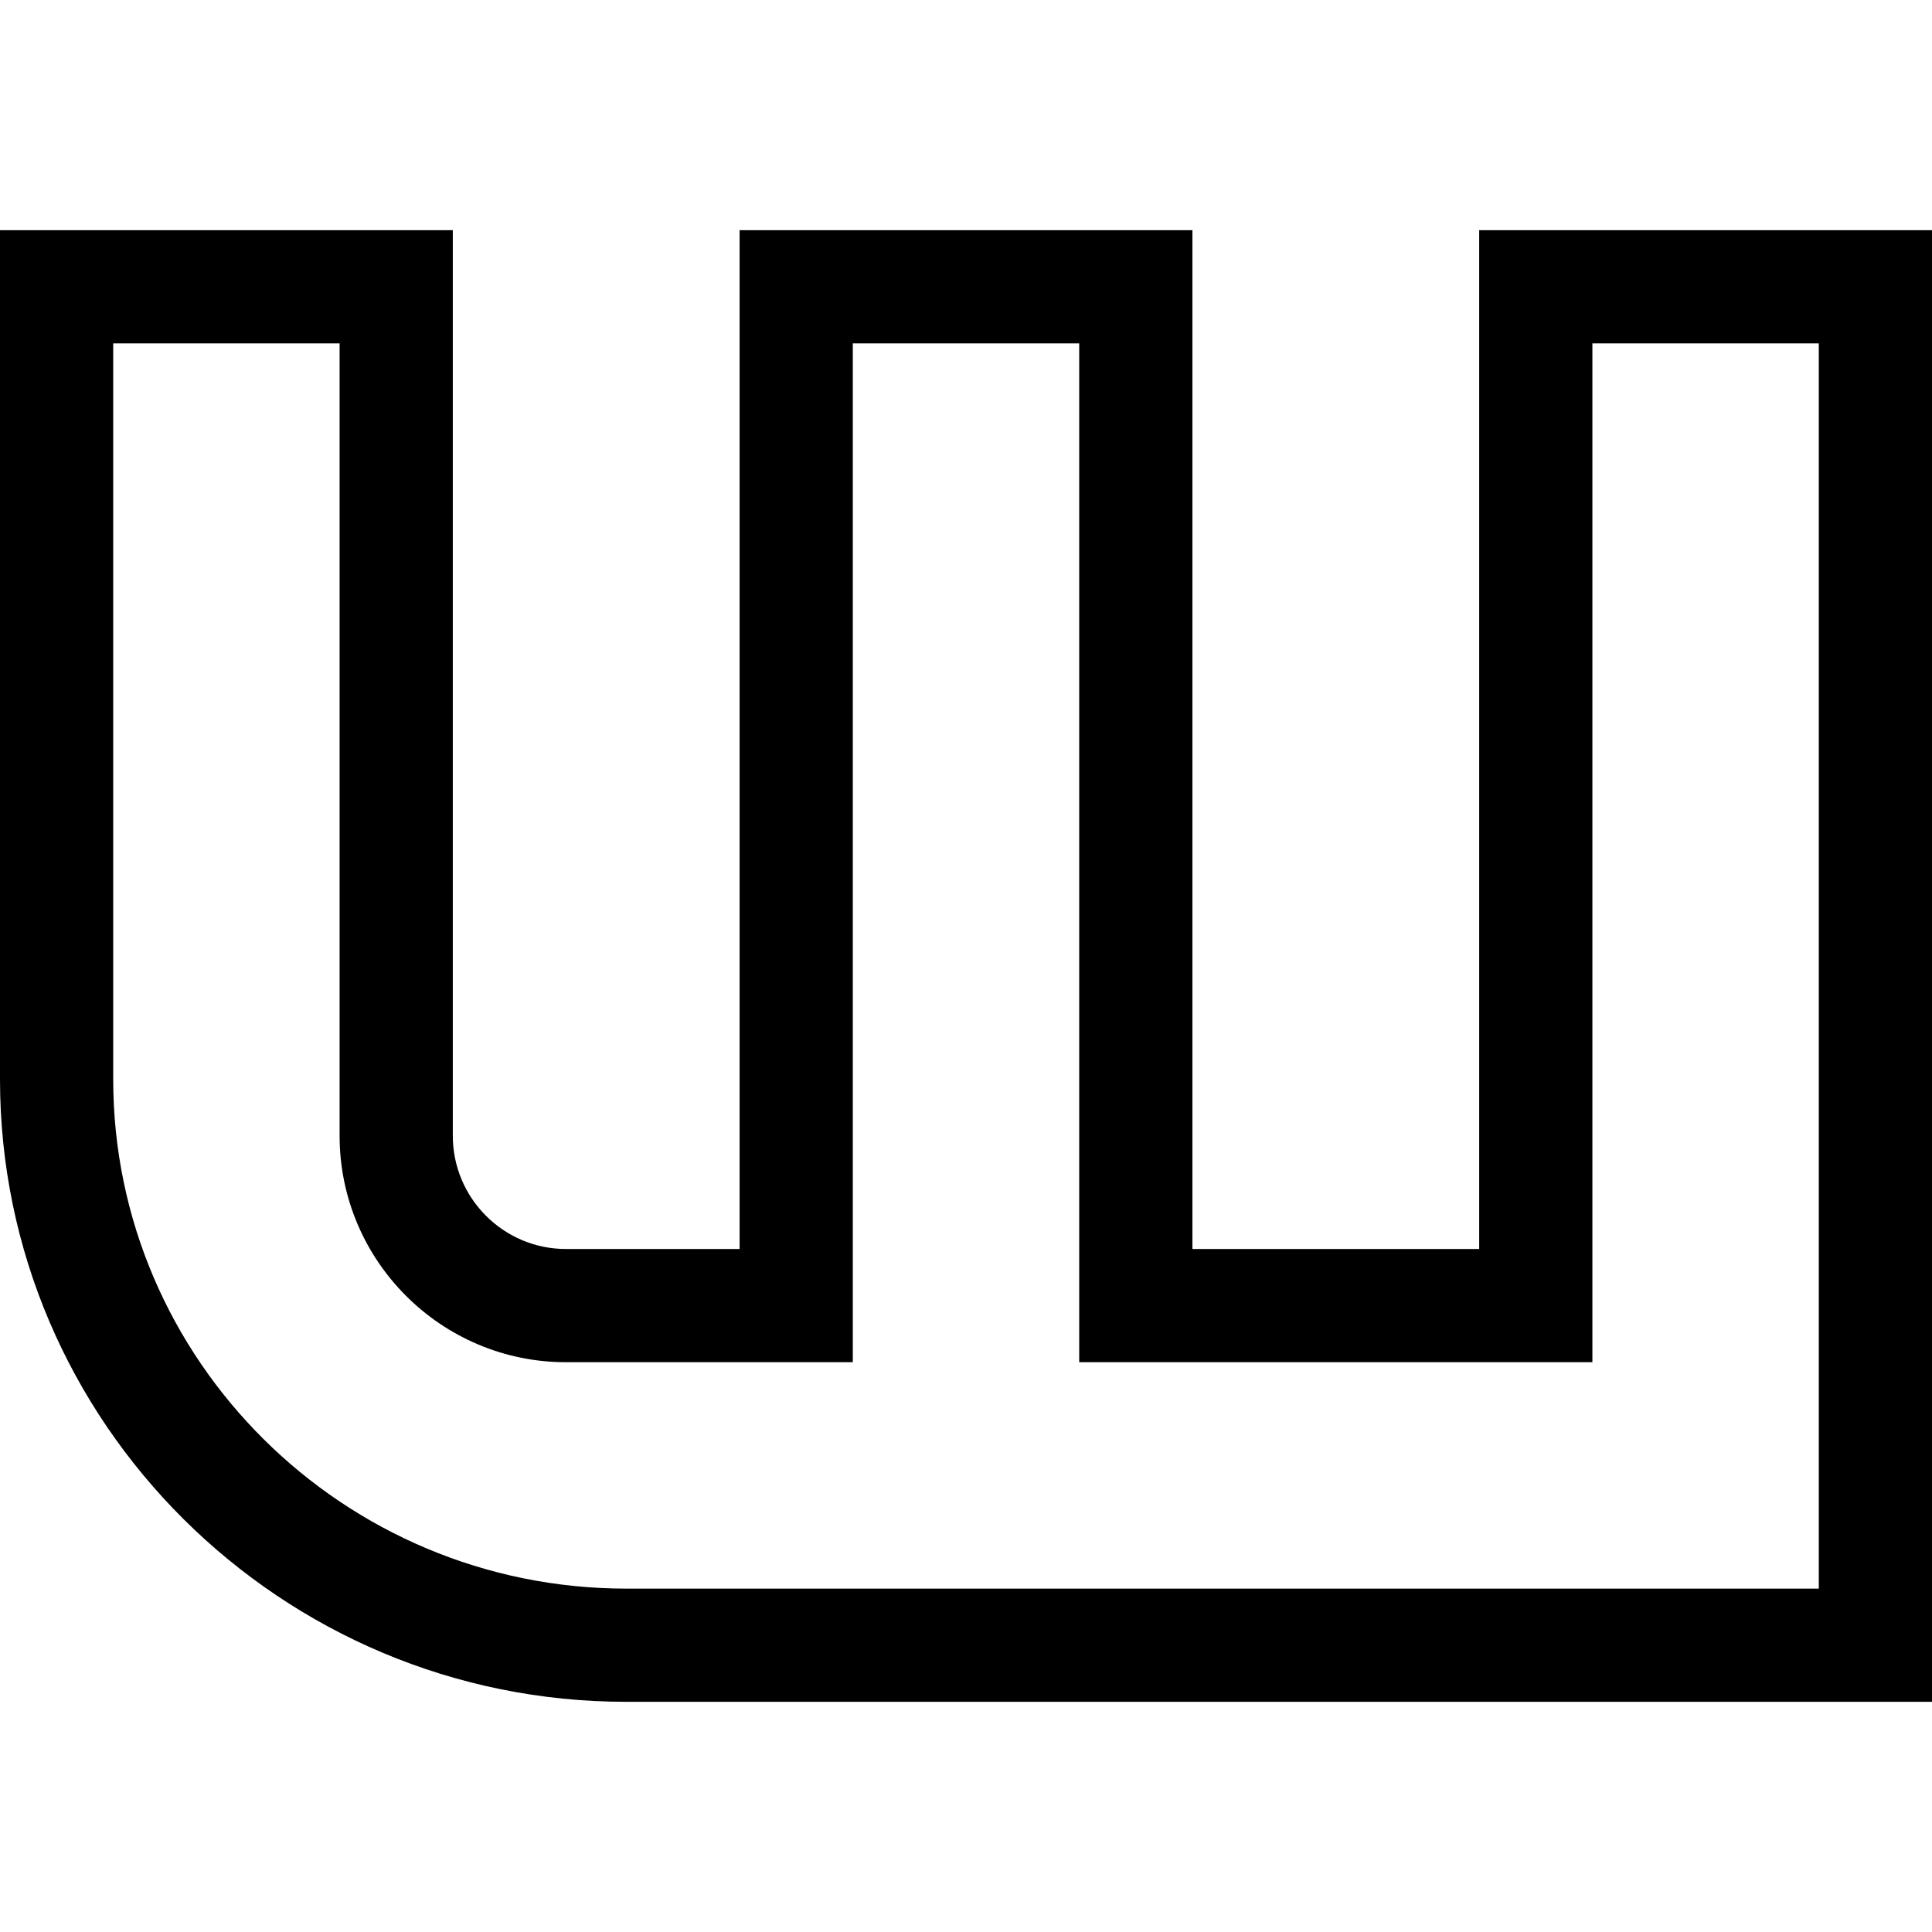
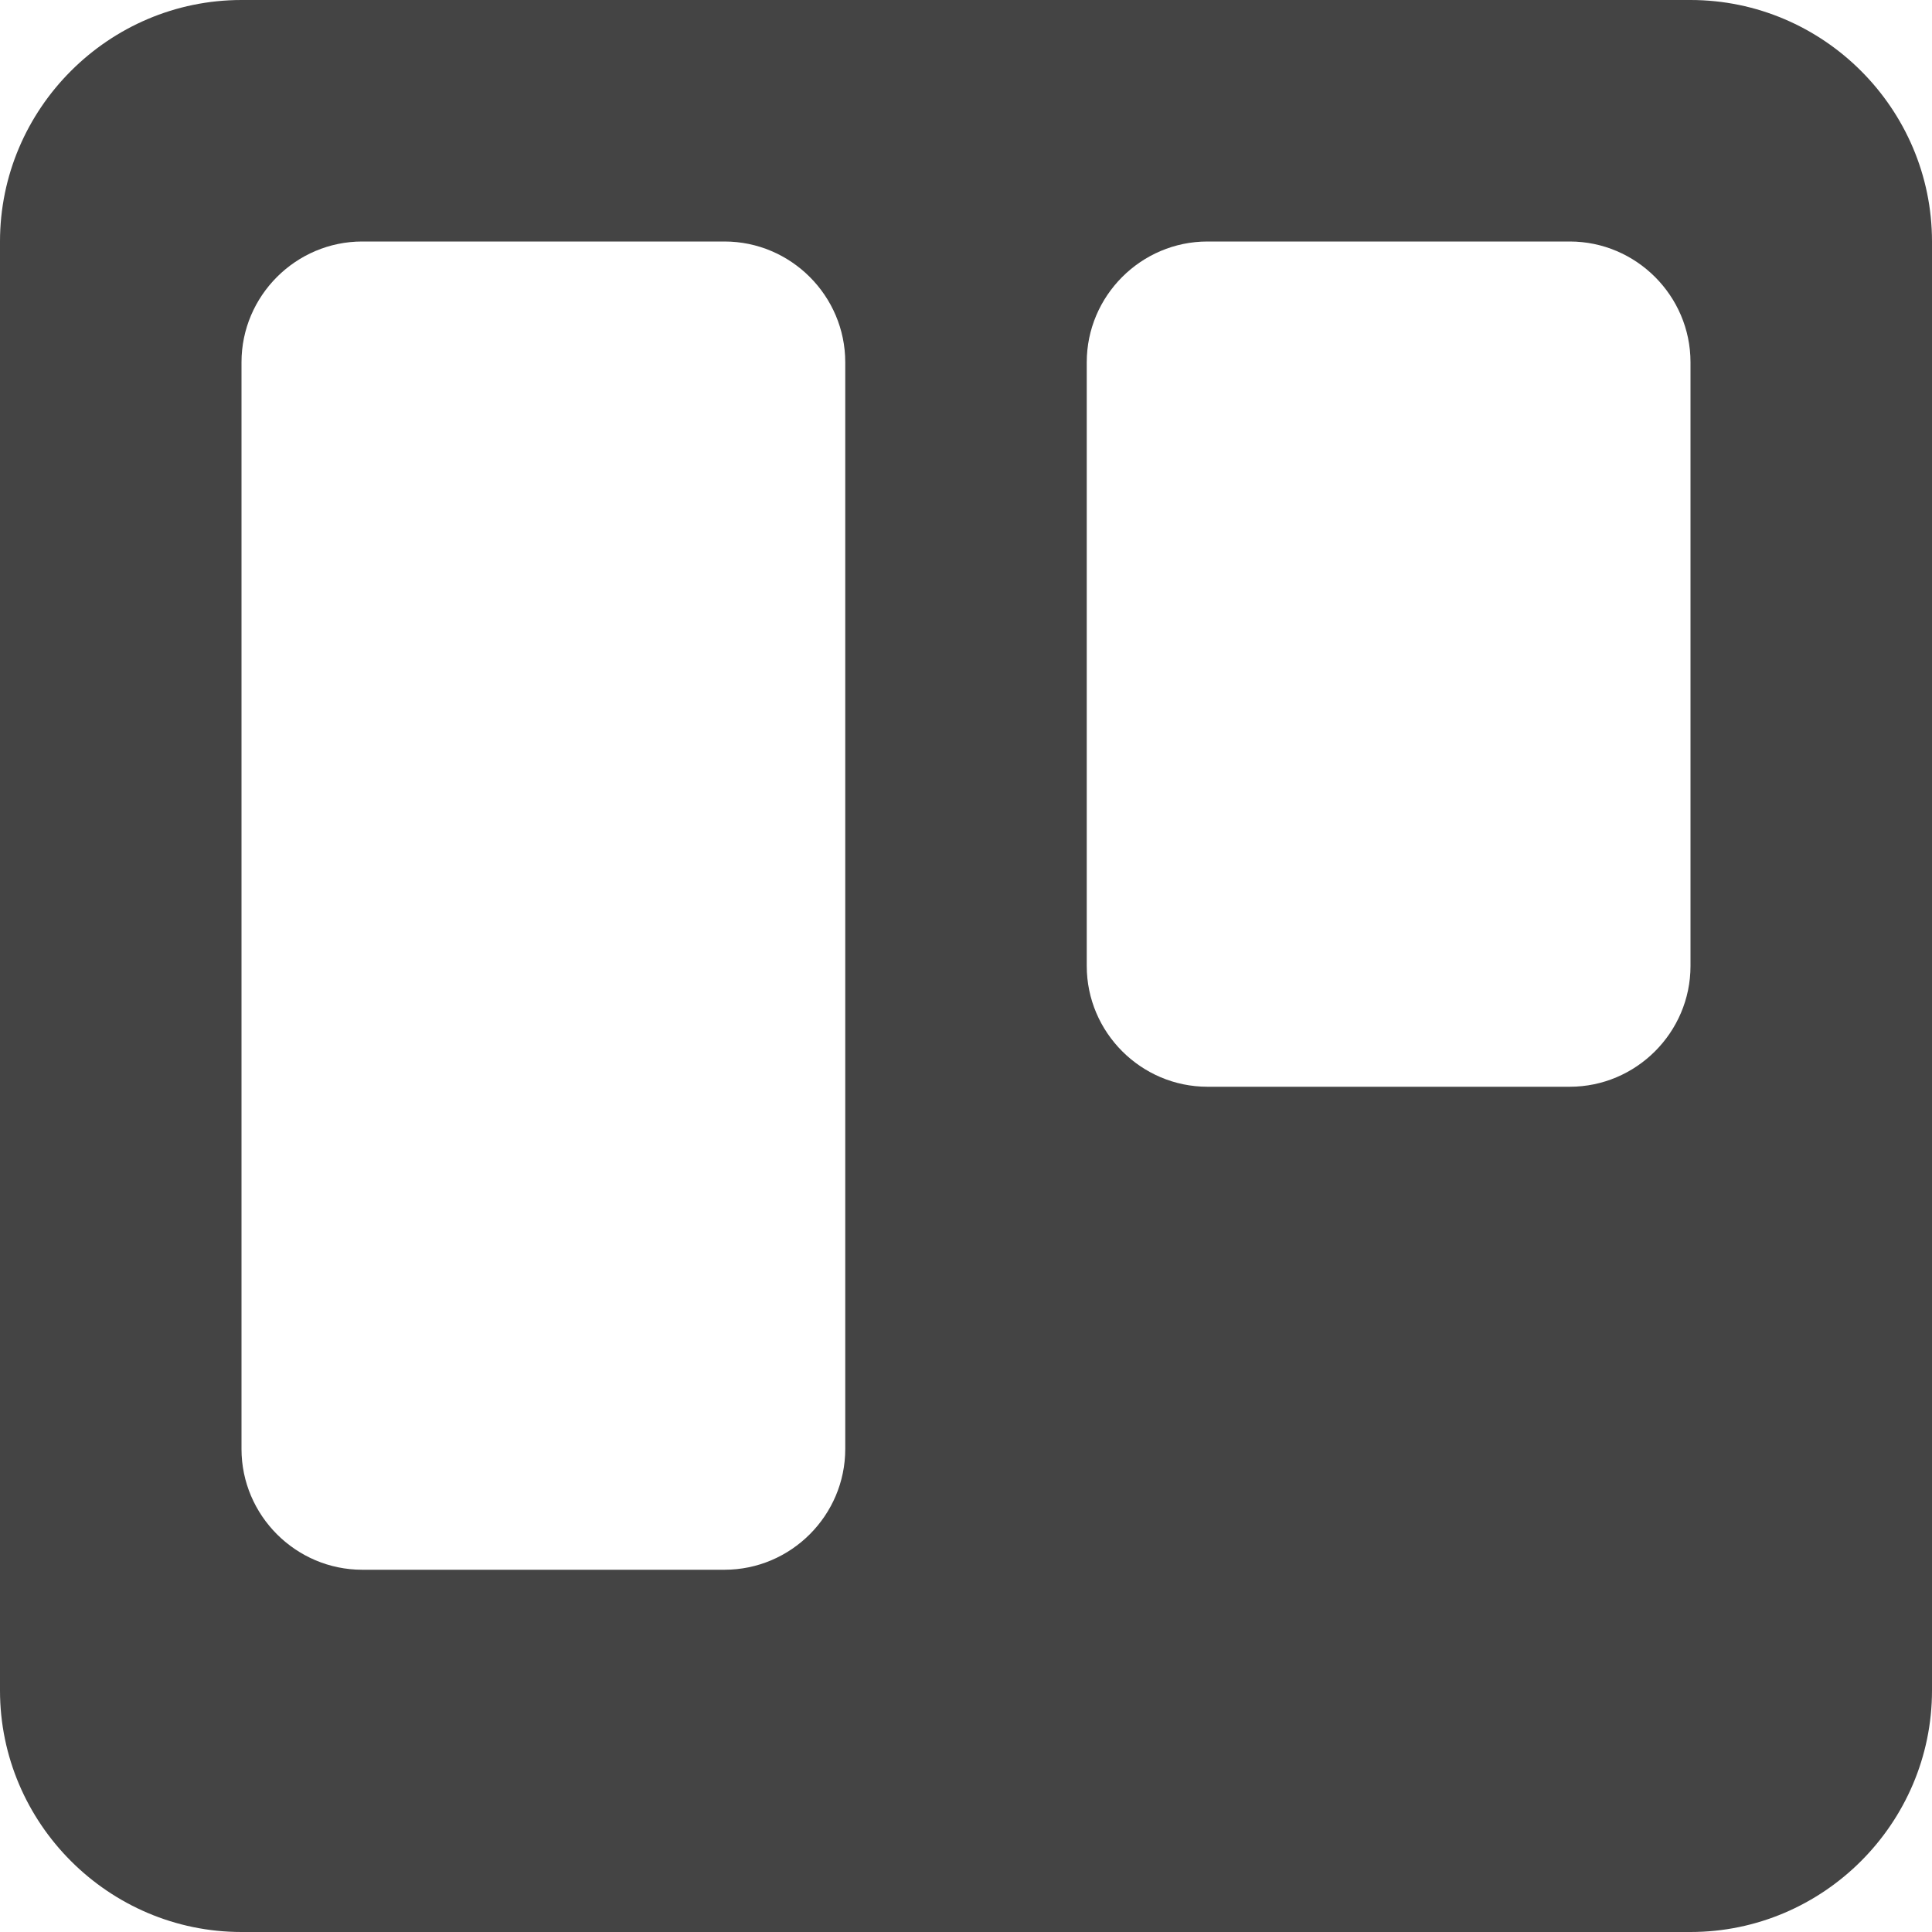
- <svg xmlns="http://www.w3.org/2000/svg" viewBox="0 -61 512 512">
-   <path d="m166 390h346v-390h-120v270h-76v-270h-120v270h-46c-16.543 0-30-13.457-30-30v-240h-120v225c0 90.98 74.469 165 166 165zm-136-360h60v210c0 33.086 26.914 60 60 60h76v-270h60v270h136v-270h60v330h-316c-74.988 0-136-60.562-136-135zm0 0" />
+ <svg xmlns="http://www.w3.org/2000/svg" version="1.1" id="Layer_1" x="0px" y="0px" width="32px" height="32px" viewBox="0 0 32 32" enable-background="new 0 0 32 32" xml:space="preserve">
+   <path fill-rule="evenodd" clip-rule="evenodd" fill="#444444" d="M4,0C1.8,0,0,1.8,0,4v24c0,2.2,1.8,4,4,4h24c2.2,0,4-1.8,4-4V4  c0-2.2-1.8-4-4-4H4L4,0z M18,6v10c0,1.1,0.9,2,2,2h6c1.1,0,2-0.9,2-2V6c0-1.1-0.9-2-2-2h-6C18.9,4,18,4.9,18,6z M4,6v18  c0,1.1,0.9,2,2,2h6c1.1,0,2-0.9,2-2V6c0-1.1-0.9-2-2-2H6C4.9,4,4,4.9,4,6z" />
</svg>
